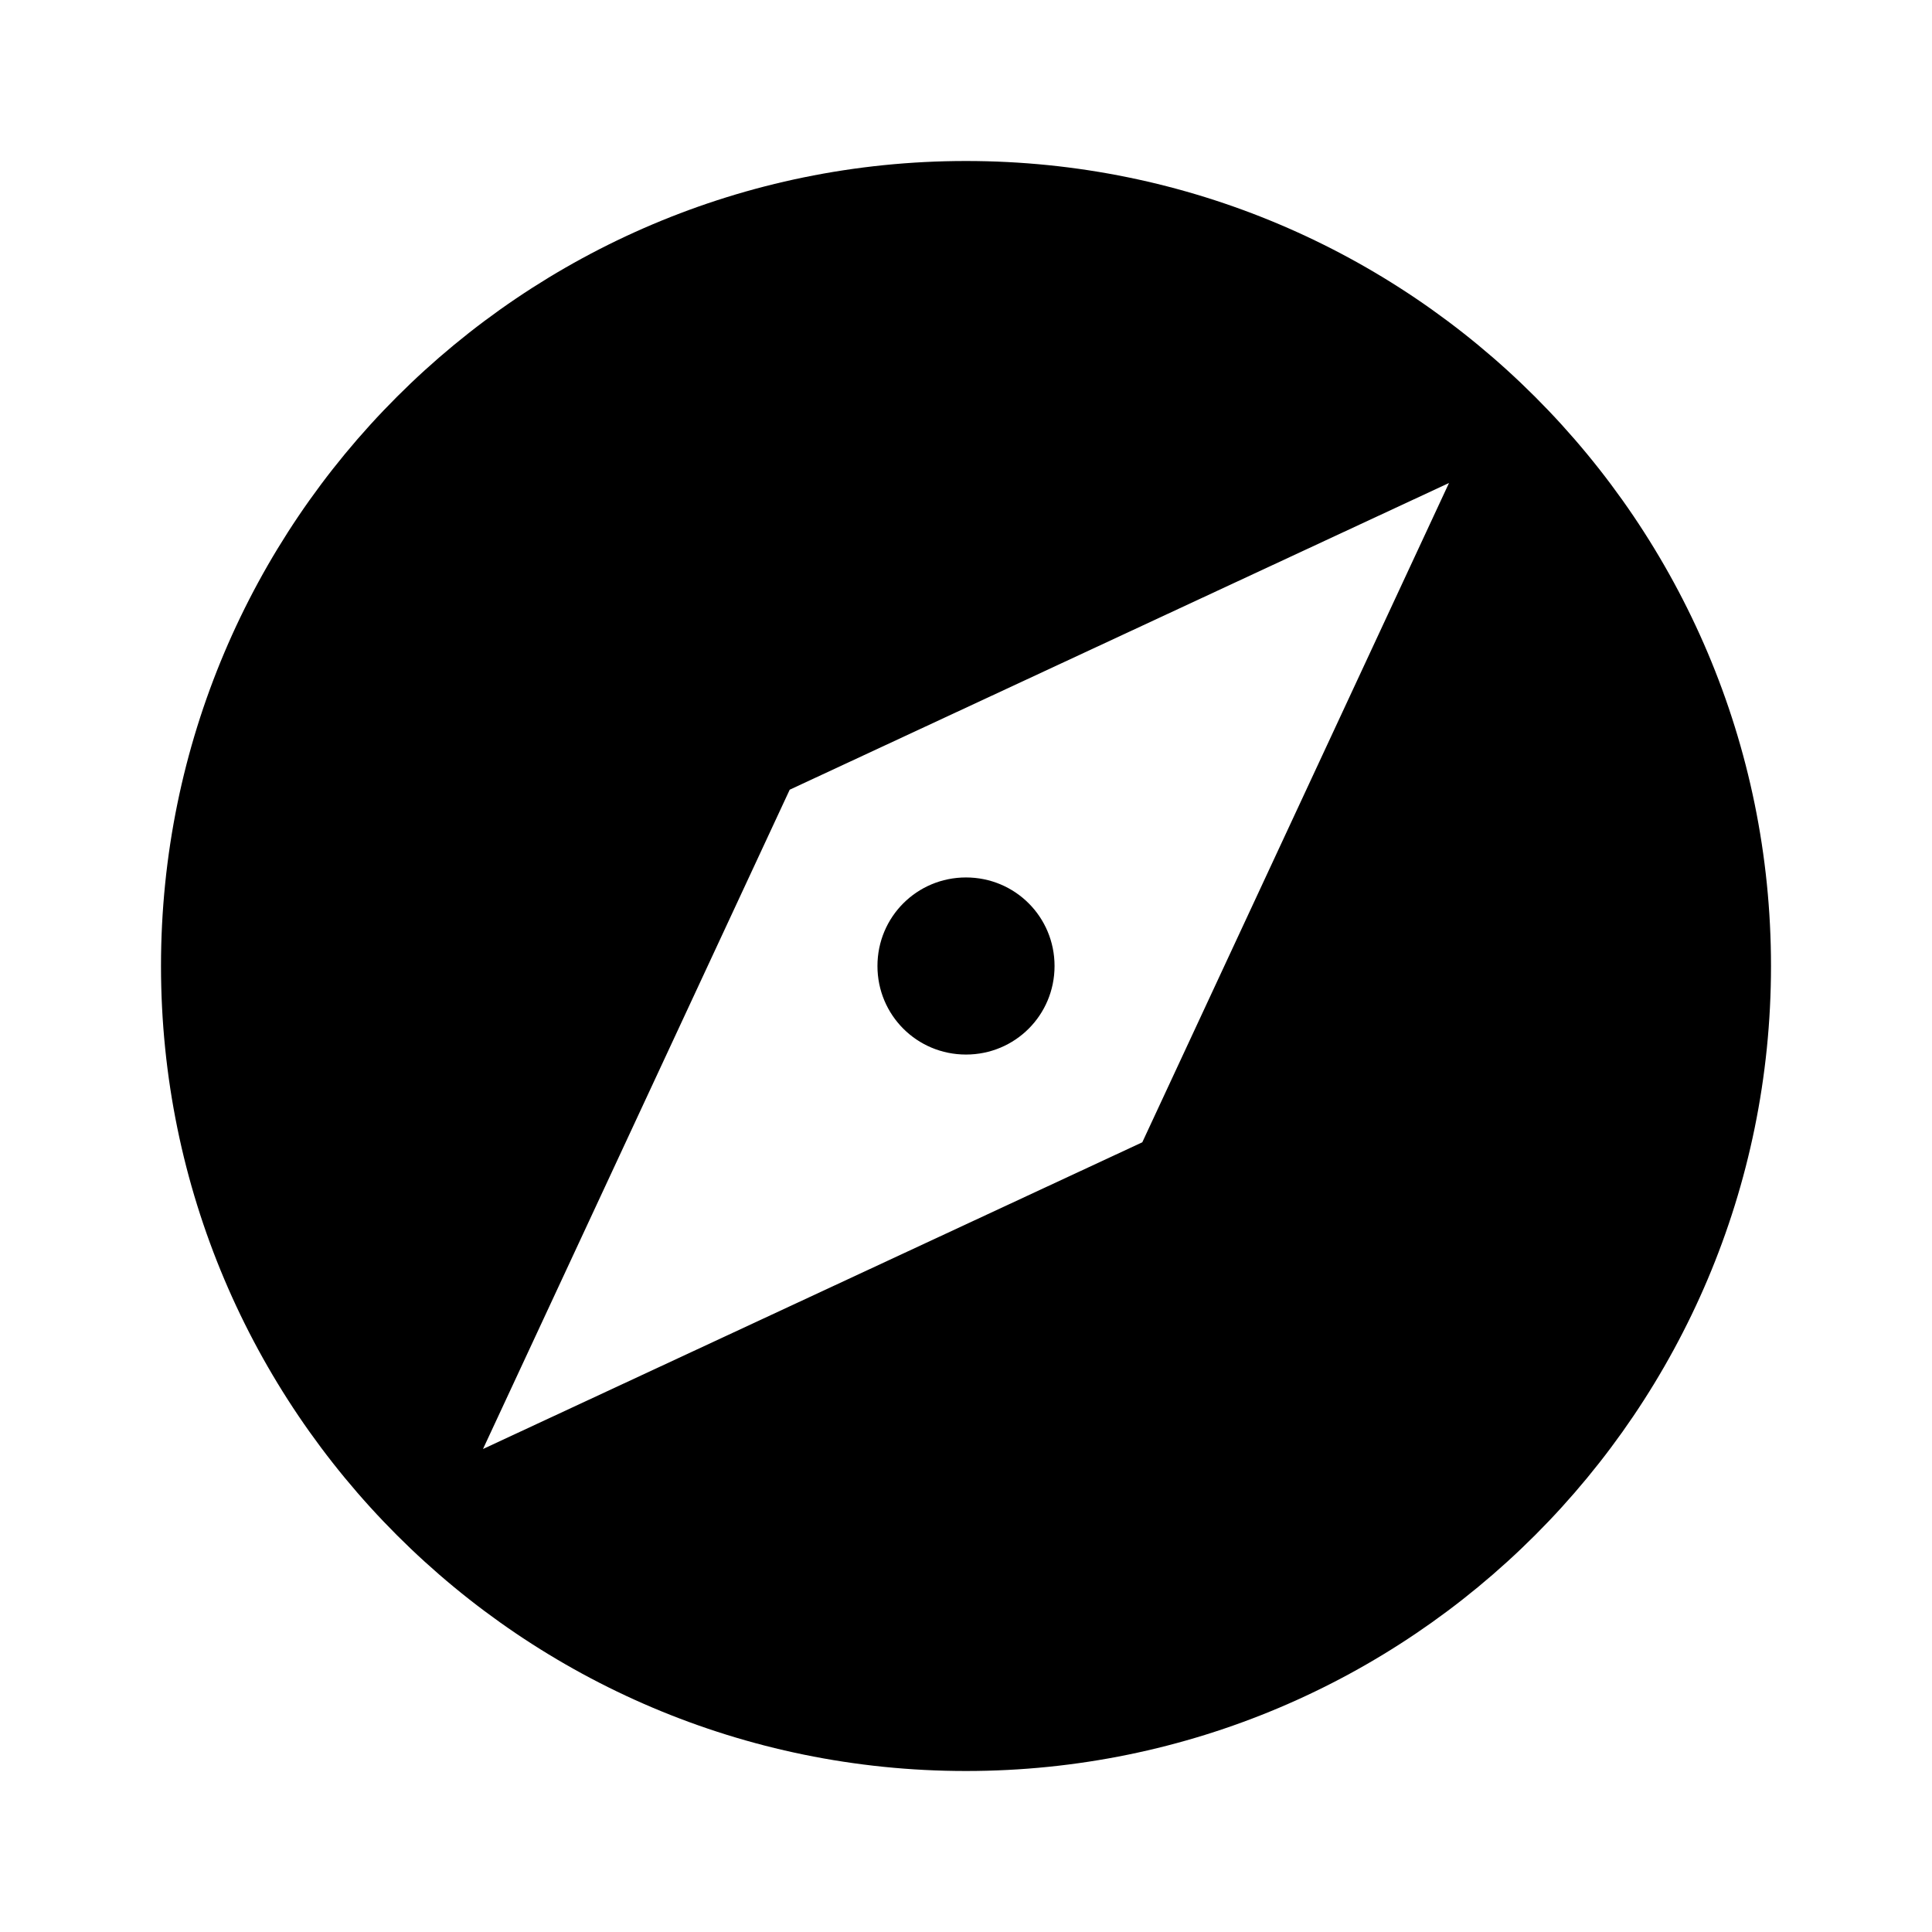
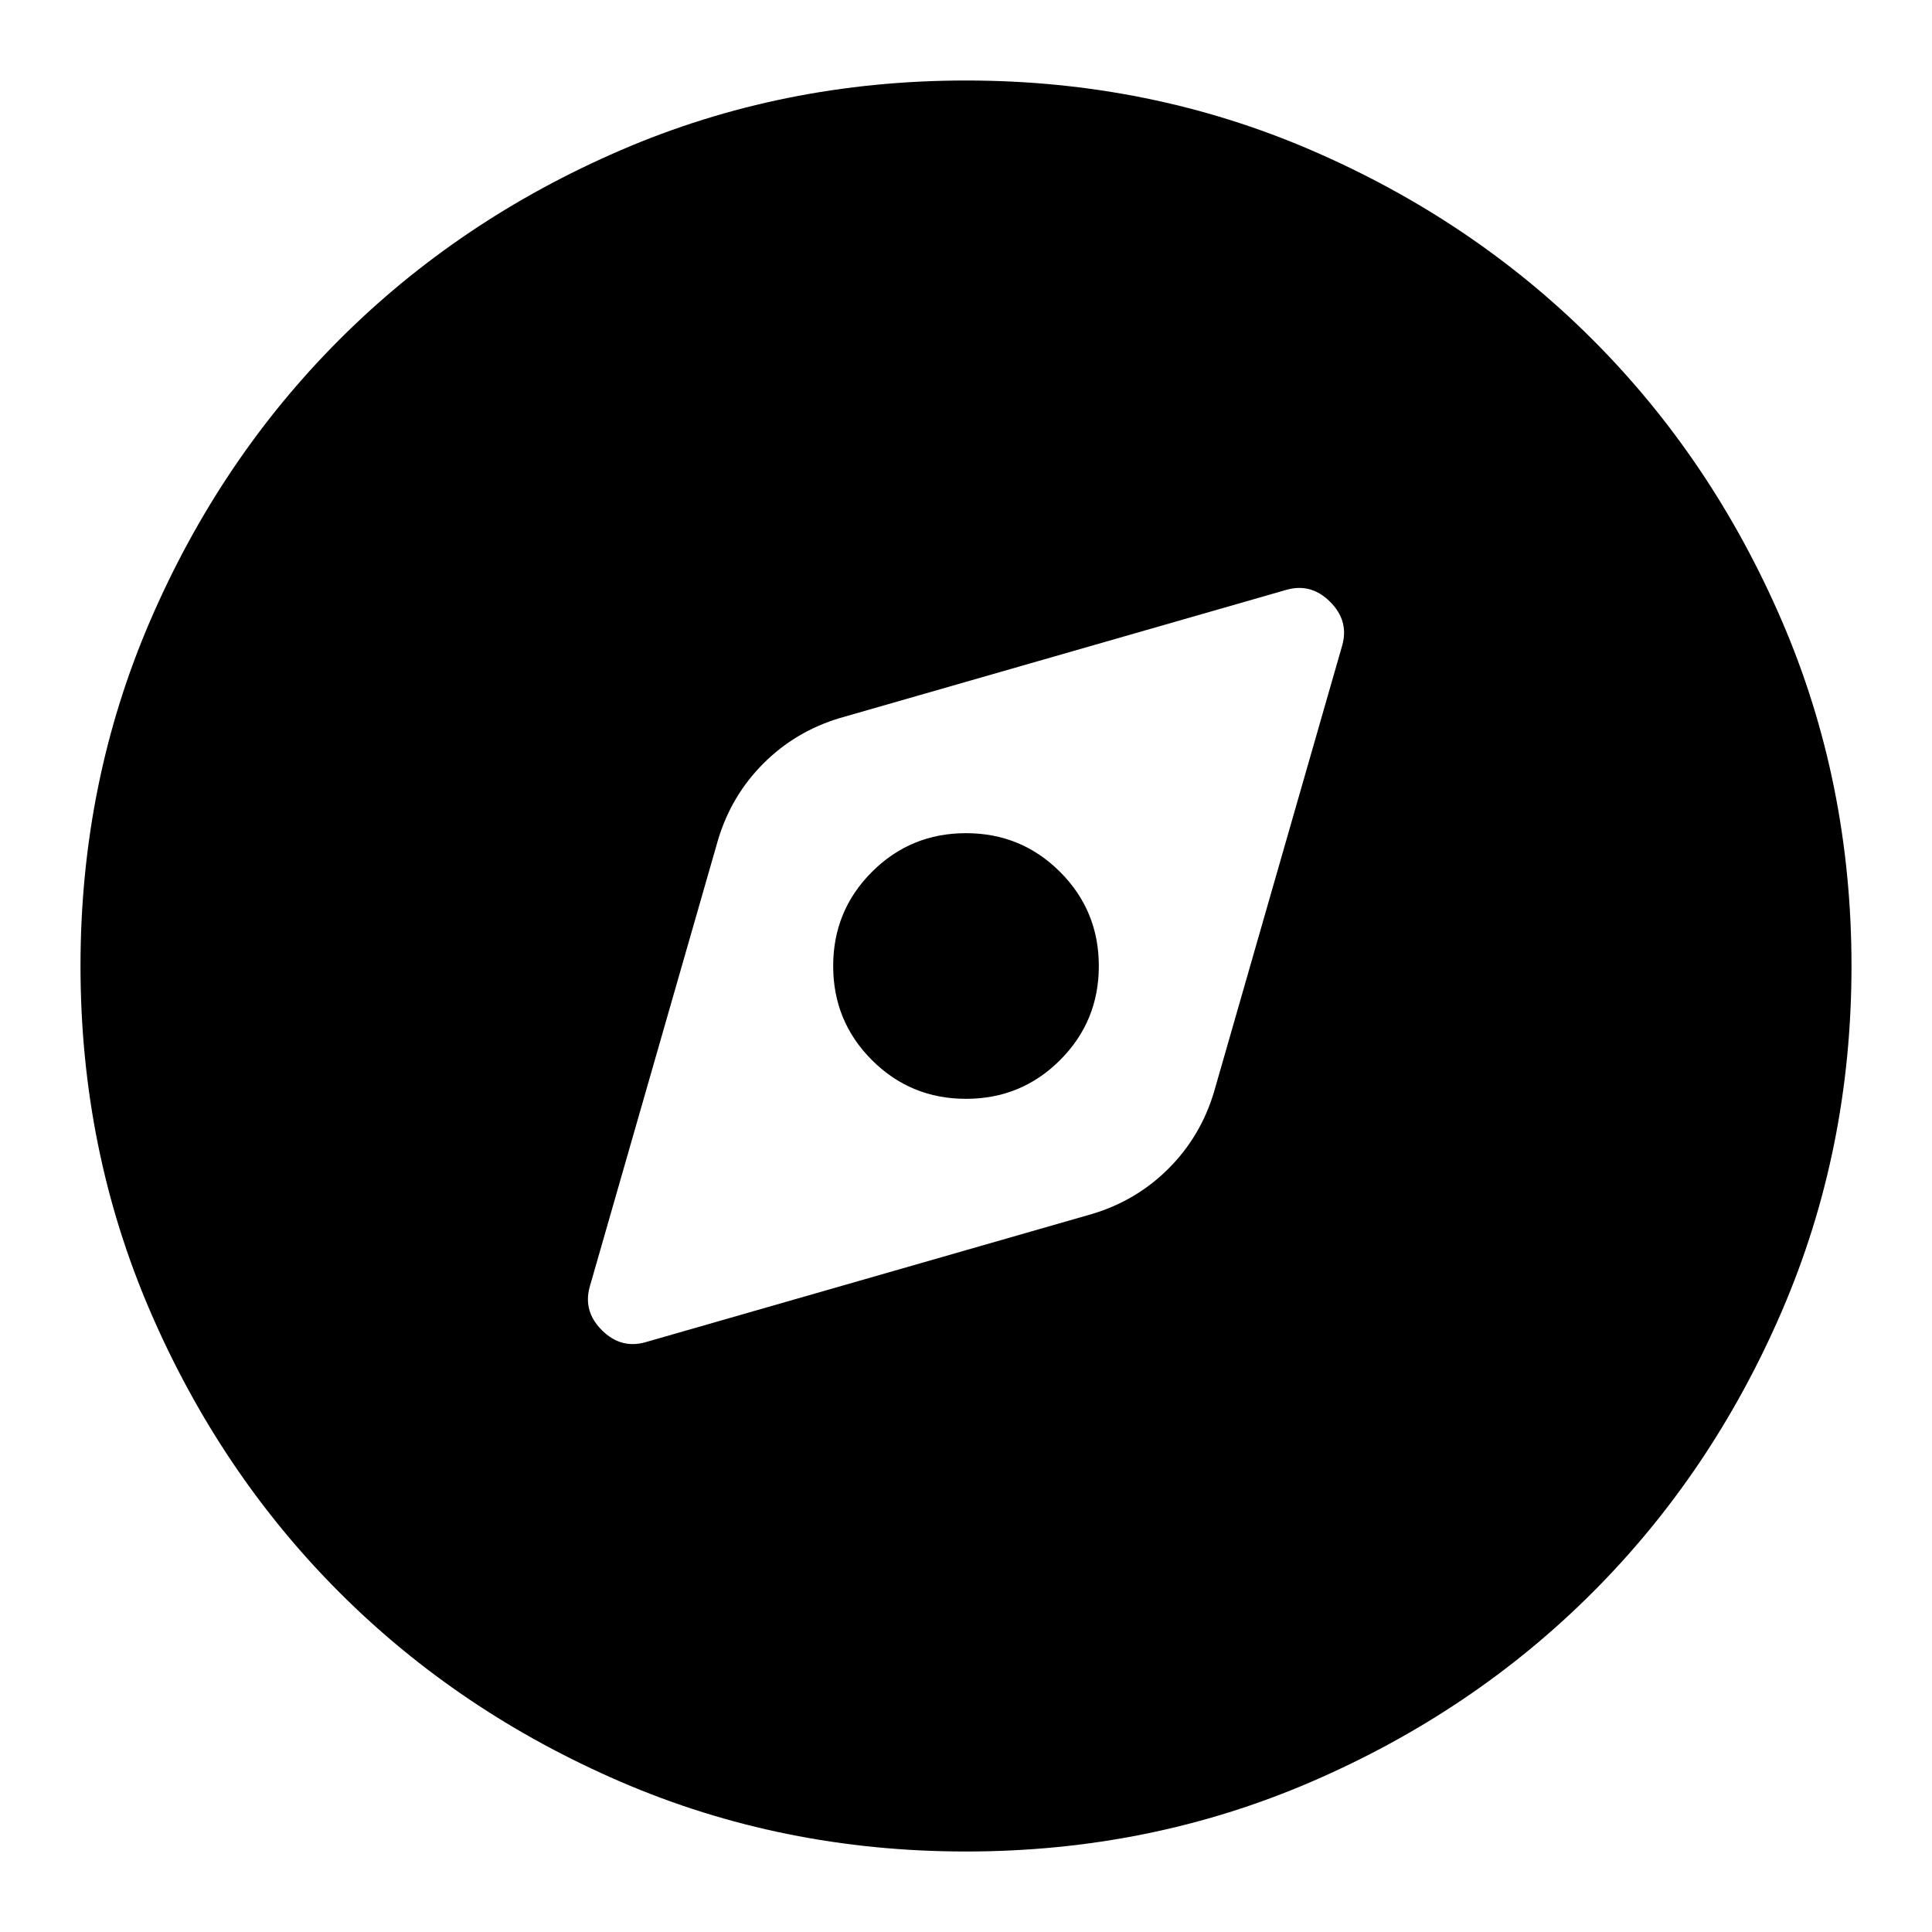
- <svg xmlns="http://www.w3.org/2000/svg" height="24" viewBox="0 0 24 24" width="24">
-   <path d="M0 0h24v24H0z" fill="none" />
-   <path d="M12 10.9c-.61 0-1.1.49-1.1 1.1s.49 1.1 1.1 1.1c.61 0 1.1-.49 1.1-1.1s-.49-1.1-1.1-1.1zM12 2C6.48 2 2 6.48 2 12s4.48 10 10 10 10-4.48 10-10S17.52 2 12 2zm2.19 12.19L6 18l3.81-8.19L18 6l-3.81 8.19z" />
+ <svg xmlns="http://www.w3.org/2000/svg" width="24" height="24" viewBox="43.636 -916.364 872.727 872.727">
+   <path d="m335-310 202-58q20-6 34.5-20.5T592-423l58-202q3-11-5.5-19.5T625-650l-202 58q-20 6-34.5 20.5T368-537l-58 202q-3 11 5.5 19.5T335-310Zm145-110q-25 0-42.5-17.5T420-480q0-25 17.5-42.5T480-540q25 0 42.5 17.5T540-480q0 25-17.5 42.5T480-420Zm0 340q-83 0-156-31.5T197-197q-54-54-85.5-127T80-480q0-83 31.5-156T197-763q54-54 127-85.5T480-880q83 0 156 31.5T763-763q54 54 85.5 127T880-480q0 83-31.5 156T763-197q-54 54-127 85.5T480-80Z" />
</svg>
